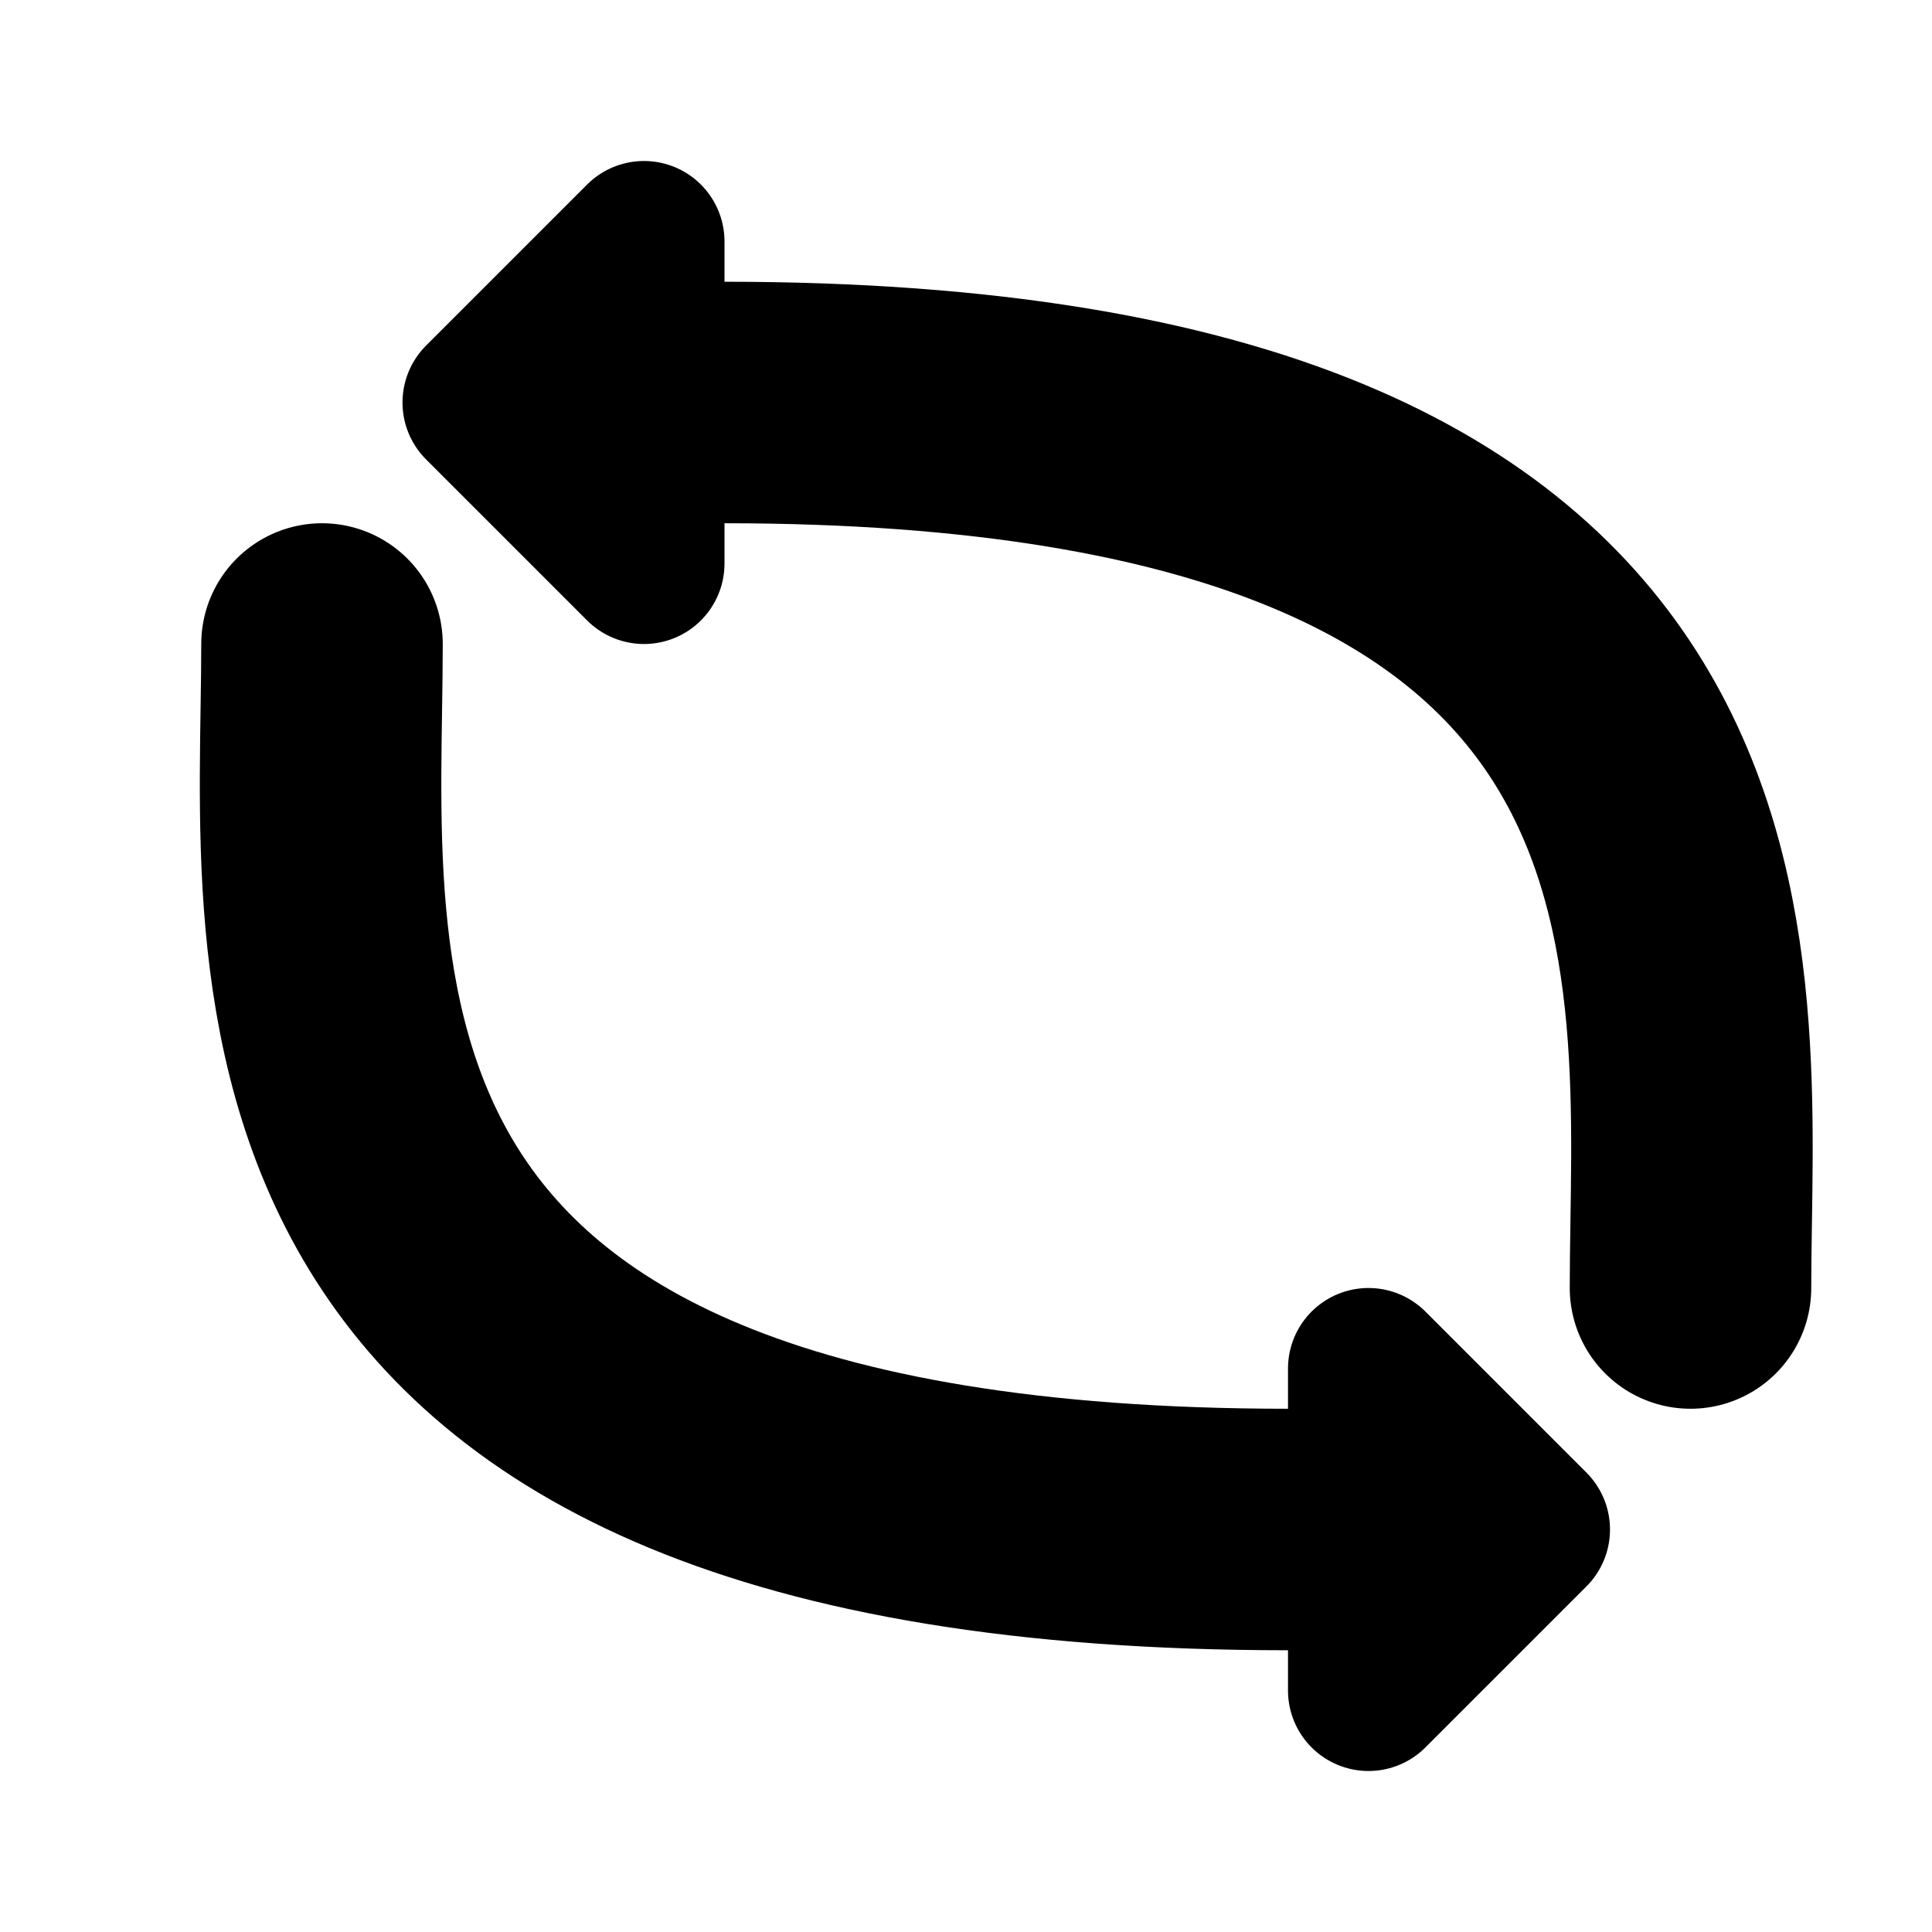
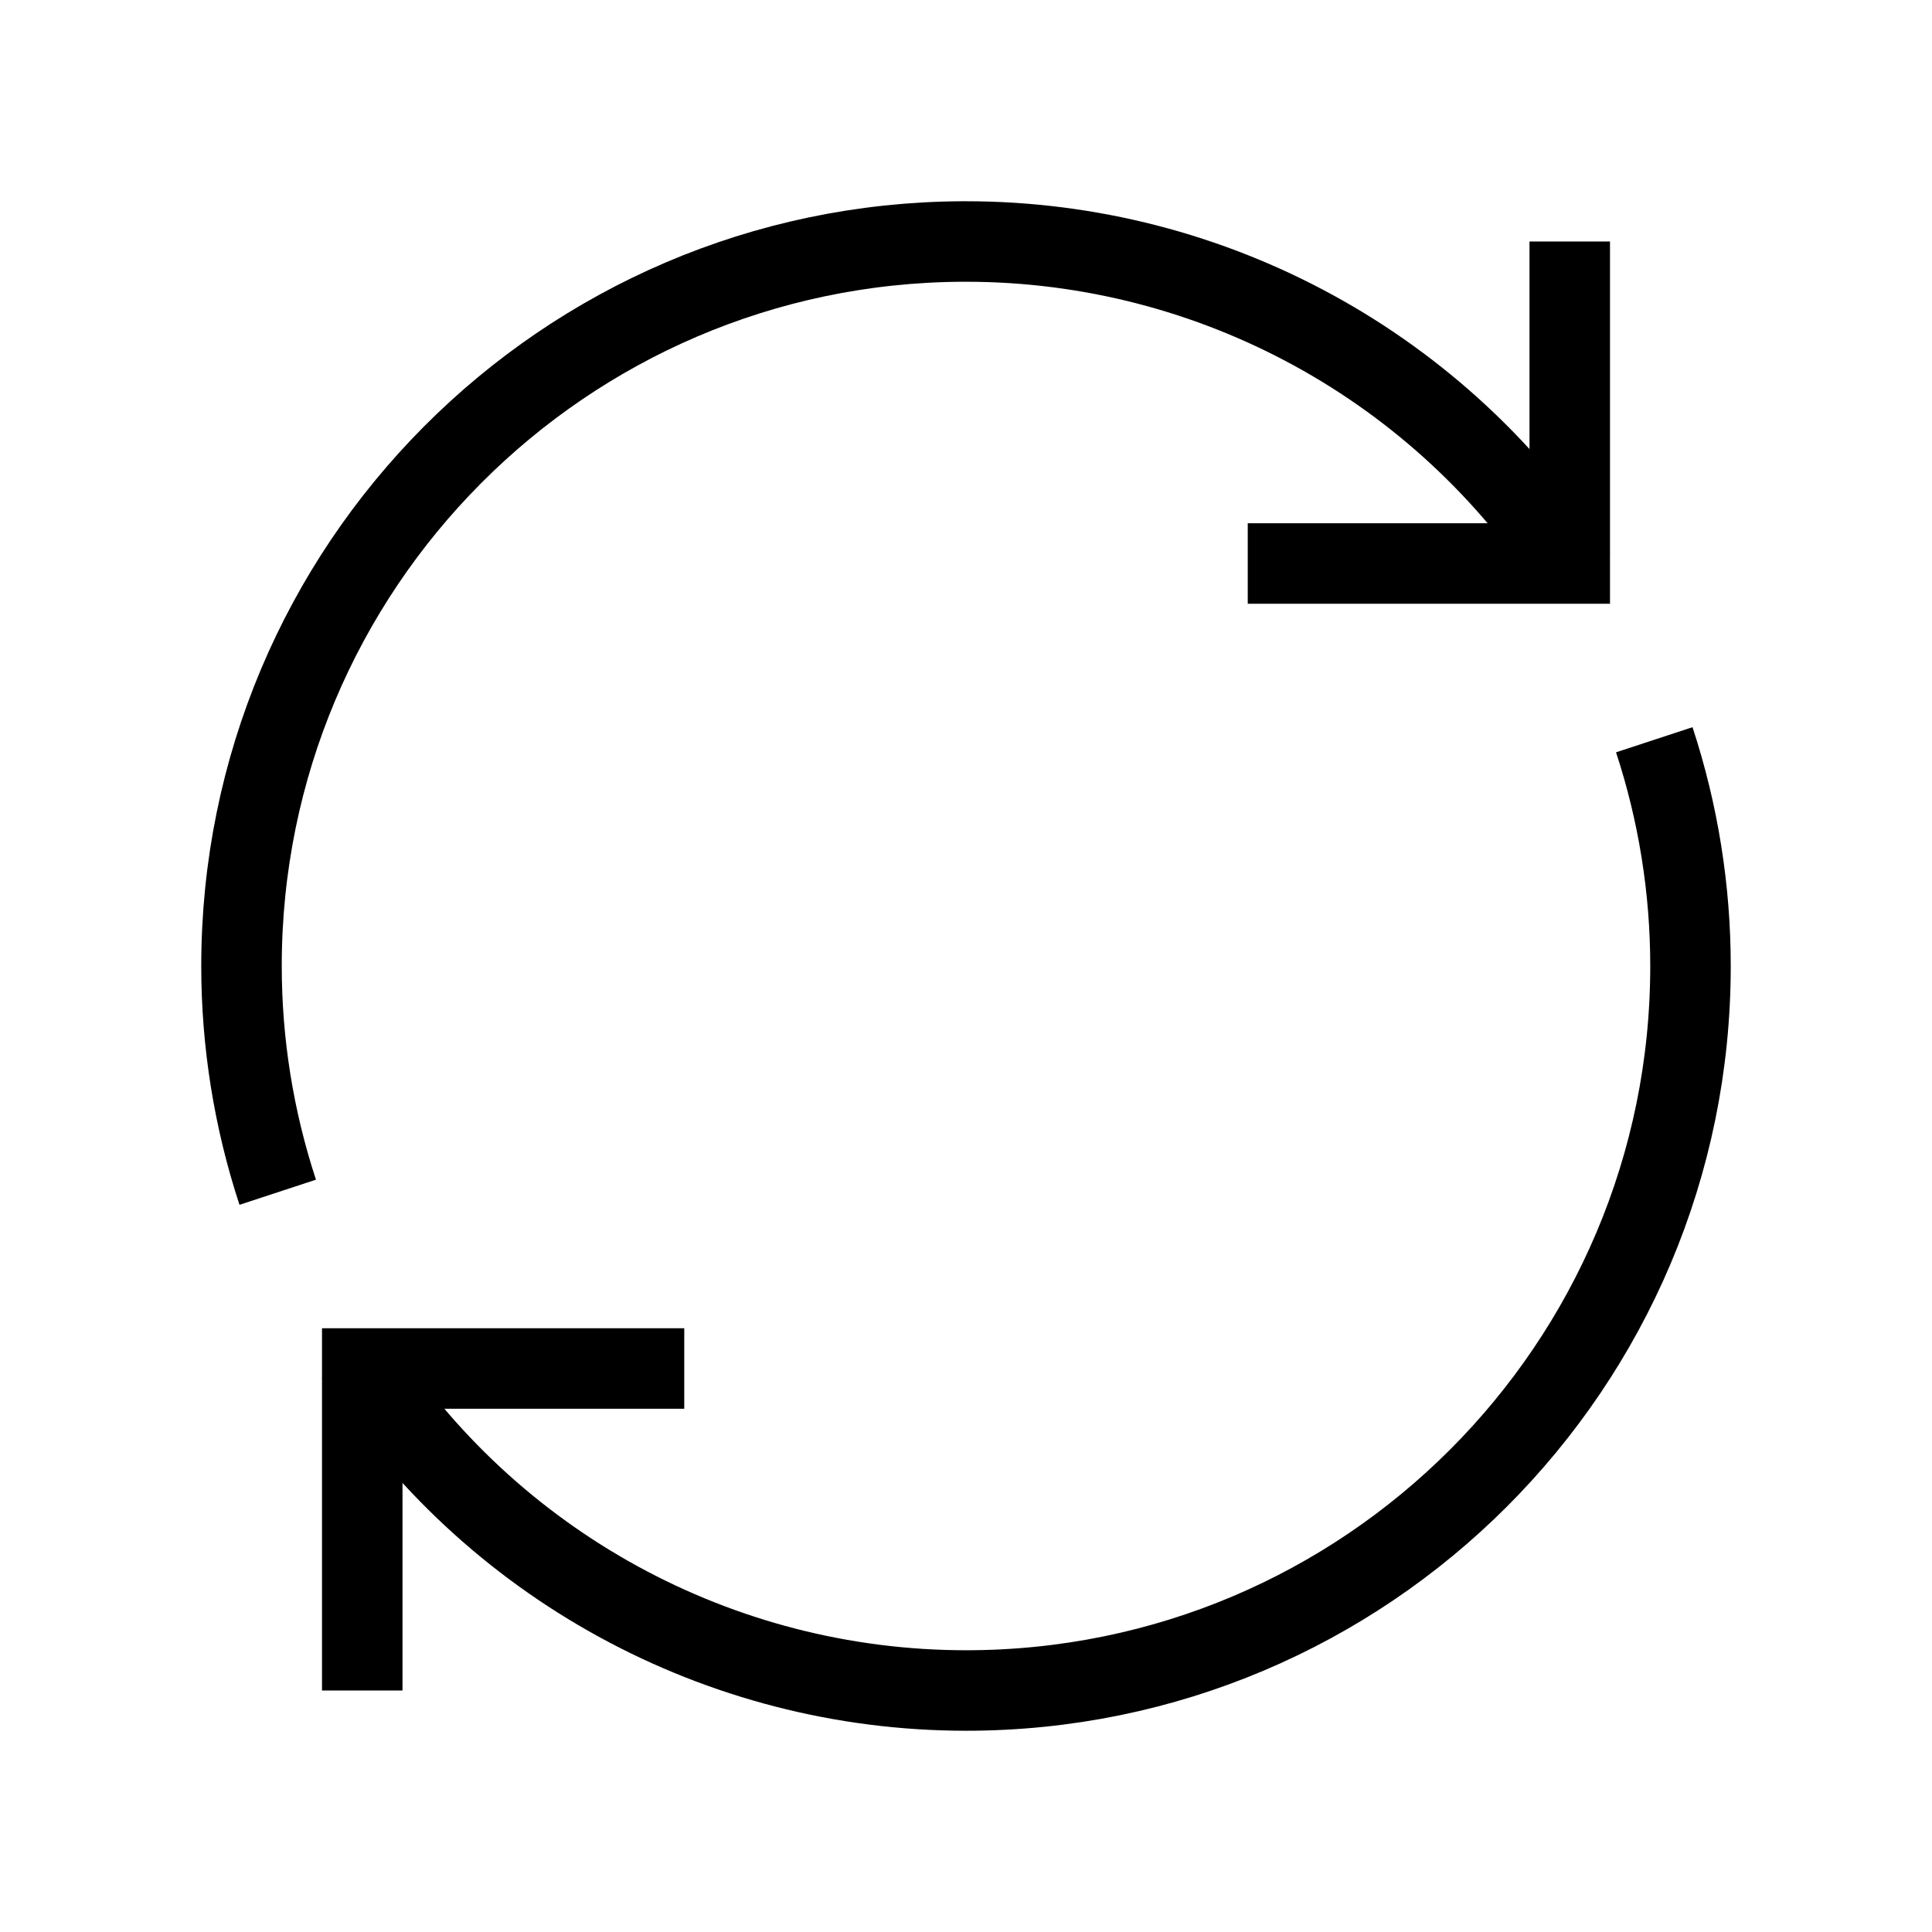
- <svg xmlns="http://www.w3.org/2000/svg" width="24" height="24" viewBox="0 0 24 24" version="1.1" id="SVGRoot">
-   <defs id="defs1410" />
-   <g id="layer1">
-     <path id="path838" d="m 9,5 c 13,0 12,7 12,11" style="fill:none;stroke:#000000;stroke-width:3;stroke-linecap:round;stroke-linejoin:round;stroke-miterlimit:4;stroke-dasharray:none;stroke-opacity:1" />
-     <path id="path840" d="M 8,3 V 7 L 6,5 Z" style="fill:#000000;fill-opacity:1;stroke:#000000;stroke-width:2;stroke-linecap:round;stroke-linejoin:round;stroke-opacity:1;stroke-miterlimit:4;stroke-dasharray:none" />
-     <path style="fill:none;stroke:#000000;stroke-width:3;stroke-linecap:round;stroke-linejoin:round;stroke-miterlimit:4;stroke-dasharray:none;stroke-opacity:1" d="M 16,19 C 3,19 4,12 4,8" id="path838-1" />
-     <path style="fill:#000000;fill-opacity:1;stroke:#000000;stroke-width:2;stroke-linecap:round;stroke-linejoin:round;stroke-miterlimit:4;stroke-dasharray:none;stroke-opacity:1" d="m 17,21 v -4 l 2,2 z" id="path840-0" />
-   </g>
+ <svg xmlns="http://www.w3.org/2000/svg" id="SVGRoot" width="48px" height="48px" version="1.1" viewBox="0 0 48 48">
+   <path d="m8.84 33.701c3.308 5.17 9.022 8.298 15.16 8.299 9.941 0 18-8.059 18-18-6.3e-5 -1.91-0.304-3.807-0.9-5.621" style="fill:none;paint-order:normal;stroke-width:2;stroke:#000000" />
+   <path d="m39.16 14.299c-3.308-5.17-9.022-8.298-15.16-8.299-0.03-7.47e-5 -0.06-7.47e-5 -0.09 0-9.906 0.049-17.91 8.094-17.91 18 6.29e-5 1.91 0.304 3.807 0.9 5.621" style="fill:none;paint-order:normal;stroke-width:2;stroke:#000000" />
+   <path d="m39 6v8h-8" style="fill:none;stroke-width:2;stroke:#000000" />
+   <path d="m9 42v-8h8" style="fill:none;stroke-width:2;stroke:#000000" />
</svg>
